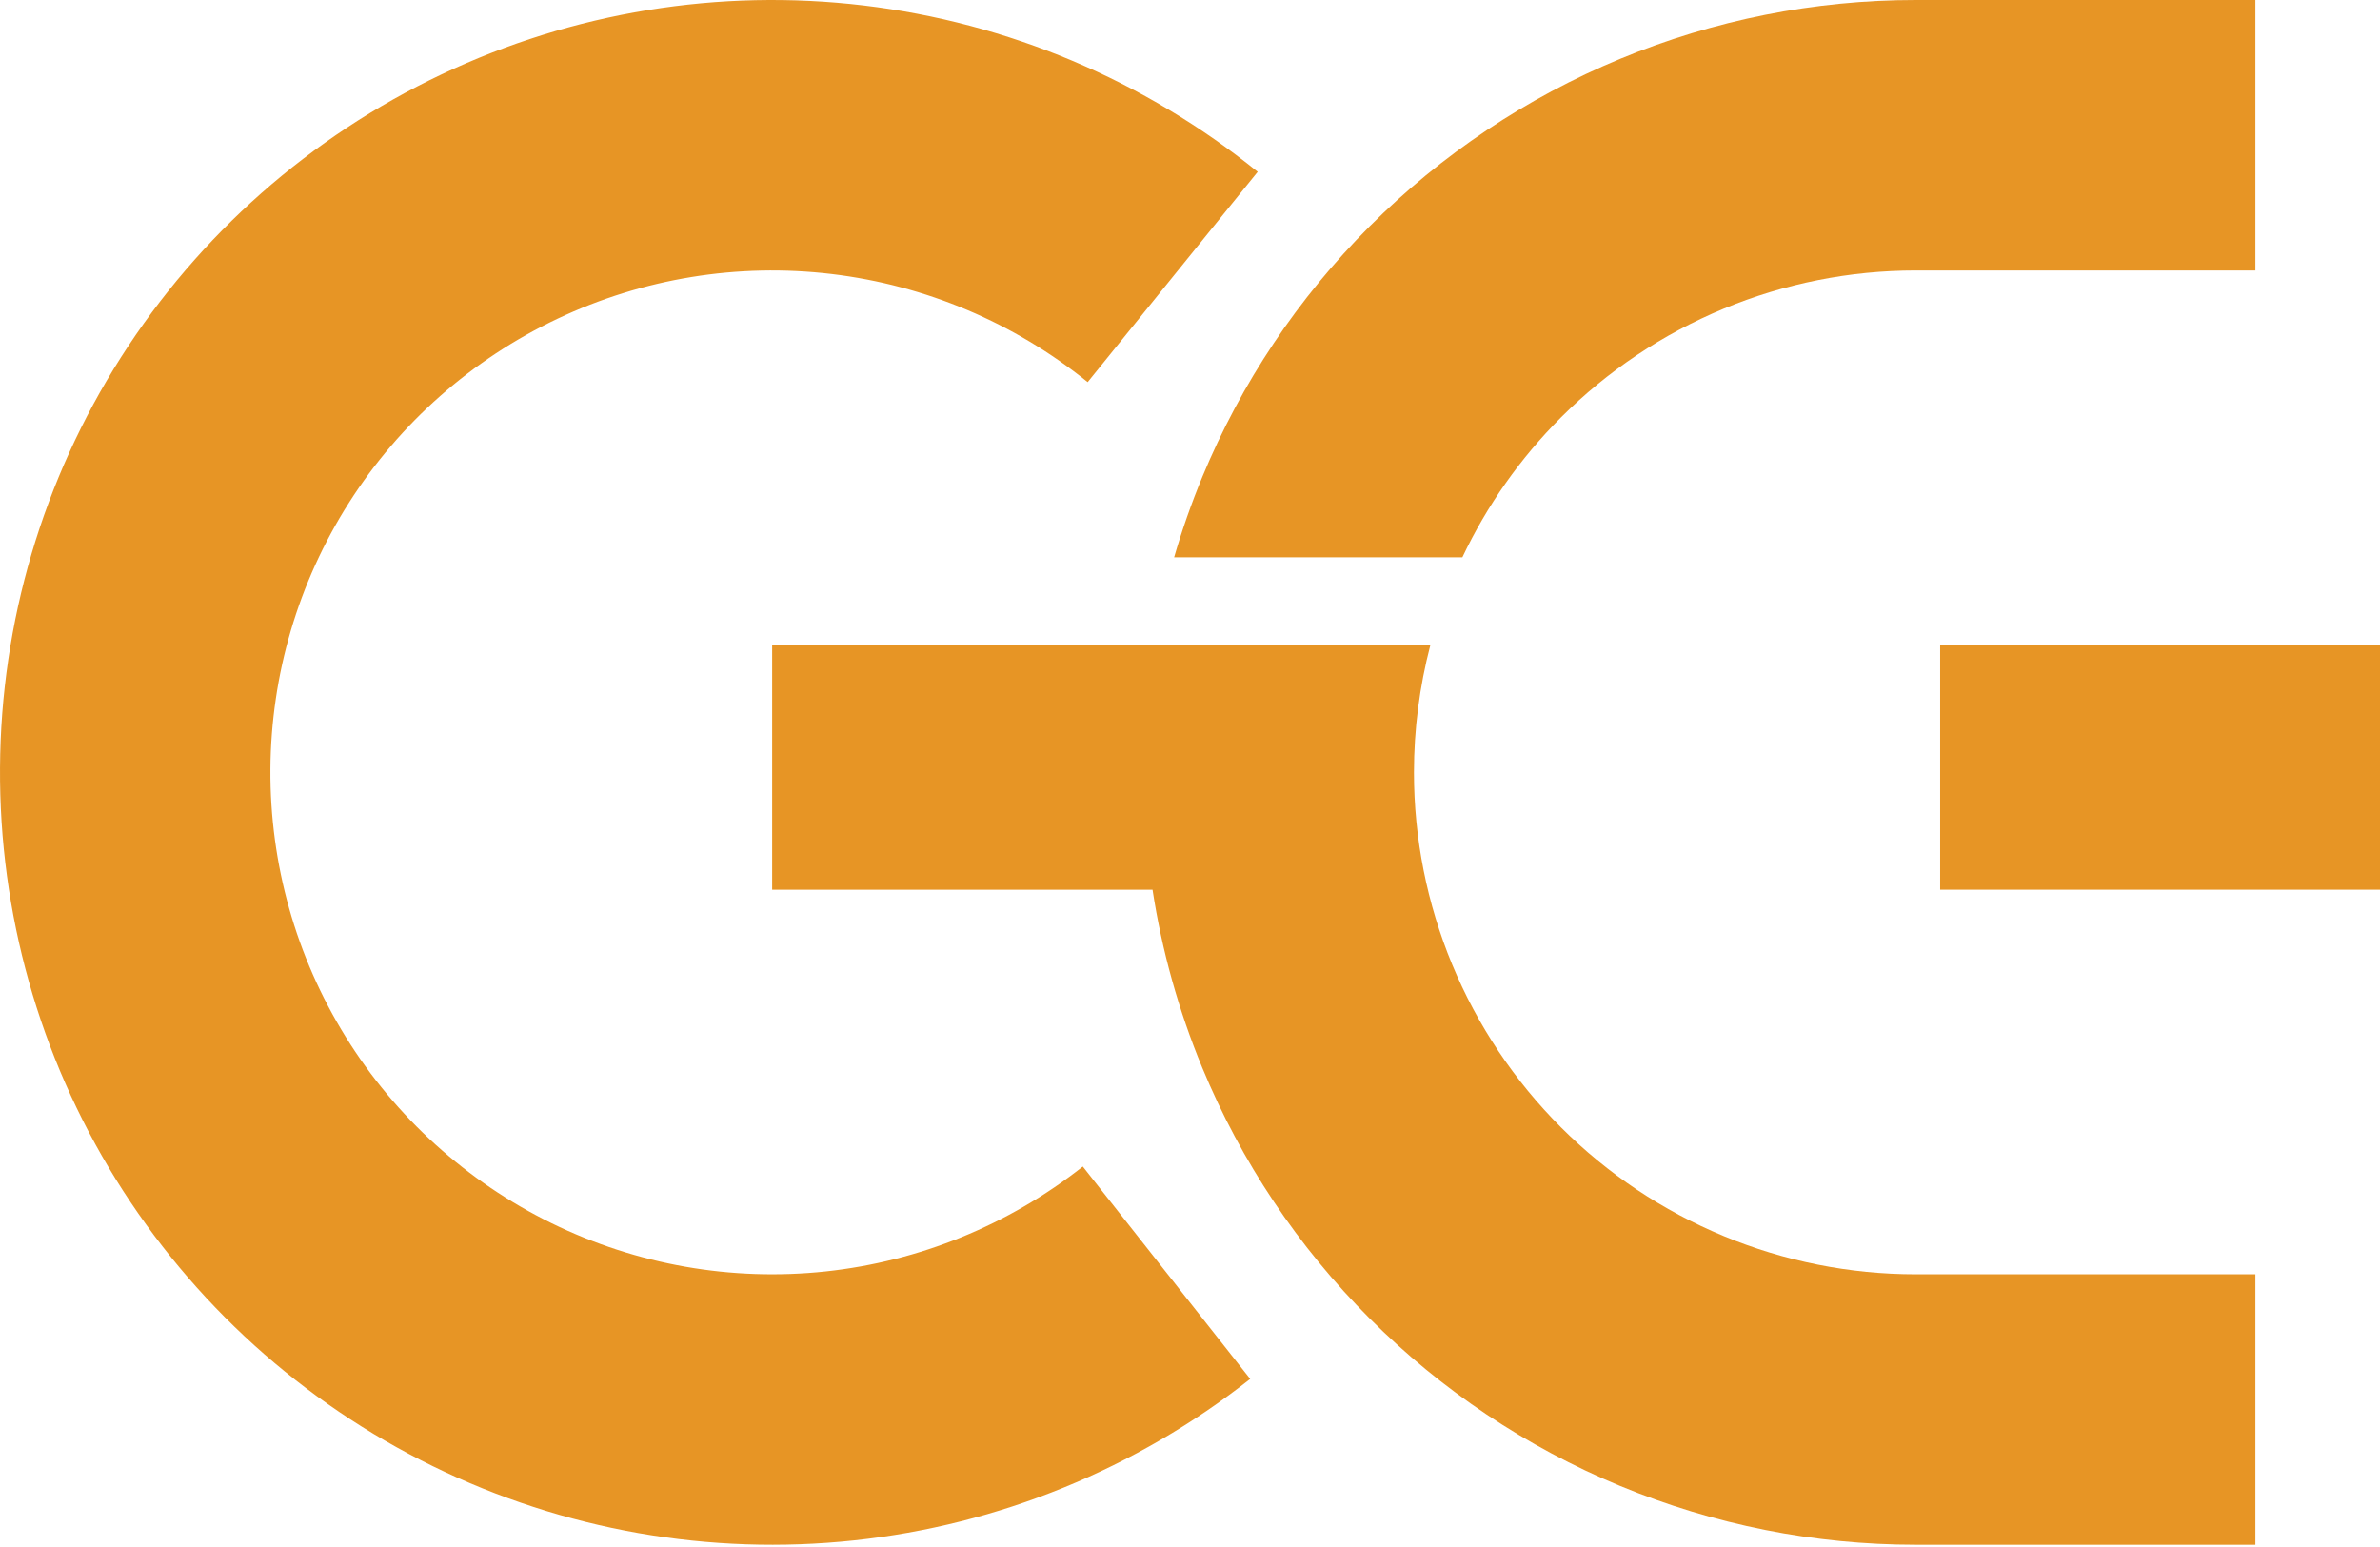
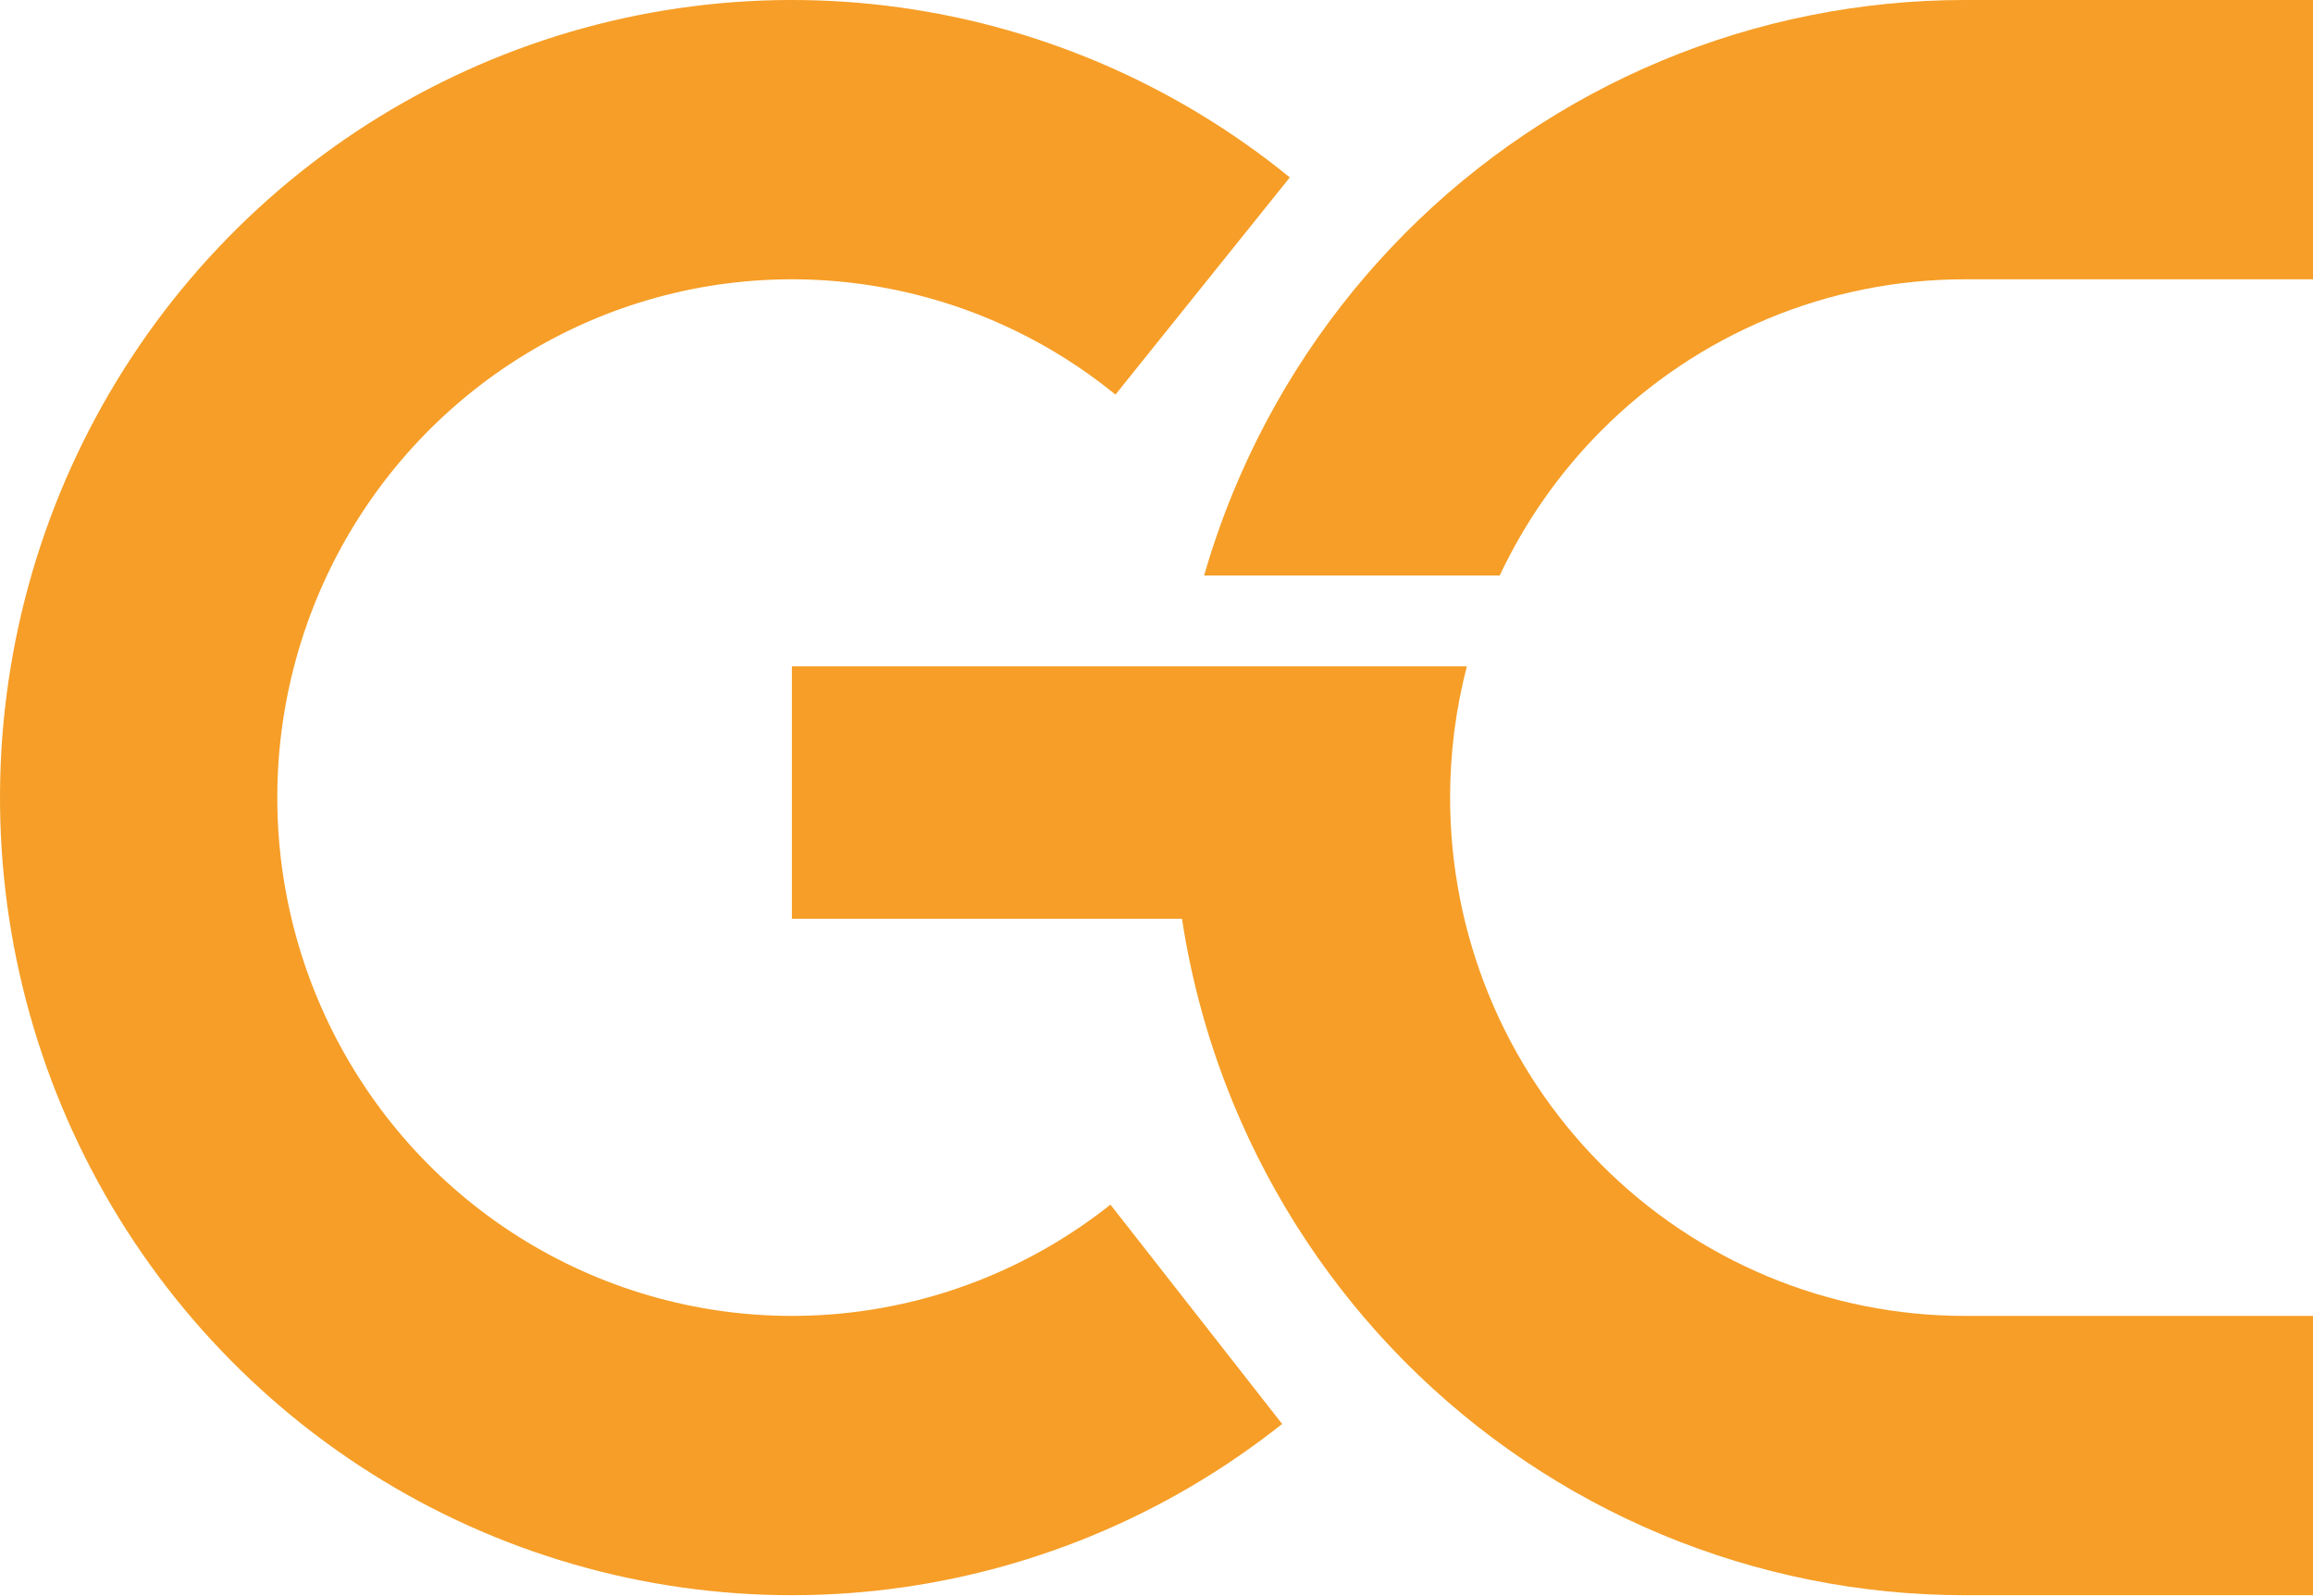
- <svg xmlns="http://www.w3.org/2000/svg" width="140" height="91" viewBox="0 0 140 91" fill="none">
-   <path d="M73.982 10.106C67.332 4.727 59.299 1.335 50.807 0.321C42.315 -0.694 33.71 0.71 25.98 4.372C18.251 8.033 11.712 13.803 7.116 21.018C2.52 28.232 0.054 36.598 0.001 45.152C-0.052 53.707 2.31 62.103 6.816 69.374C11.322 76.644 17.789 82.495 25.473 86.252C33.156 90.009 41.743 91.52 50.247 90.611C58.751 89.702 66.825 86.41 73.541 81.114L63.694 68.62C59.33 72.062 54.083 74.201 48.557 74.792C43.031 75.382 37.451 74.4 32.458 71.959C27.465 69.517 23.263 65.716 20.334 60.991C17.406 56.266 15.871 50.81 15.906 45.251C15.94 39.692 17.543 34.256 20.529 29.568C23.516 24.88 27.765 21.13 32.788 18.751C37.811 16.371 43.403 15.459 48.921 16.118C54.439 16.777 59.659 18.982 63.981 22.477L73.982 10.106Z" fill="#E79525" />
-   <path d="M114.127 37.958H140V52.336H114.127V37.958Z" fill="#E79525" />
-   <path d="M95.308 3.459C100.819 1.175 106.725 2.27126e-05 112.69 2.27126e-05H132.669V15.91H112.69C108.814 15.91 104.976 16.673 101.395 18.157C97.814 19.641 94.56 21.816 91.819 24.557C89.428 26.949 87.468 29.732 86.022 32.782H69.066C69.531 31.177 70.085 29.597 70.727 28.047C73.009 22.535 76.355 17.526 80.573 13.307C84.79 9.088 89.797 5.742 95.308 3.459Z" fill="#E79525" />
-   <path d="M67.796 52.336C68.348 55.928 69.33 59.448 70.727 62.821C73.009 68.334 76.355 73.342 80.573 77.561C84.79 81.78 89.797 85.127 95.308 87.41C100.819 89.693 106.725 90.868 112.69 90.868H132.669V74.959H112.69C108.814 74.959 104.976 74.195 101.395 72.711C97.814 71.228 94.56 69.053 91.819 66.311C89.078 63.57 86.904 60.315 85.421 56.733C83.938 53.151 83.174 49.312 83.174 45.434C83.174 42.906 83.499 40.393 84.136 37.958H45.421V52.336H67.796Z" fill="#E79525" />
+ <svg xmlns="http://www.w3.org/2000/svg" width="116" height="80" viewBox="0 0 116 80" fill="none">
+   <path d="M64.686 8.897C58.872 4.162 51.848 1.175 44.423 0.282C36.998 -0.611 29.474 0.626 22.716 3.849C15.958 7.073 10.241 12.152 6.222 18.504C2.204 24.855 0.047 32.22 0.001 39.752C-0.046 47.283 2.02 54.675 5.96 61.076C9.9 67.477 15.554 72.628 22.272 75.936C28.99 79.243 36.498 80.574 43.934 79.773C51.369 78.973 58.429 76.075 64.301 71.412L55.691 60.413C51.876 63.443 47.288 65.326 42.456 65.846C37.624 66.366 32.745 65.502 28.38 63.352C24.014 61.203 20.34 57.855 17.78 53.696C15.219 49.536 13.877 44.733 13.907 39.839C13.937 34.945 15.339 30.159 17.95 26.031C20.561 21.904 24.277 18.603 28.668 16.508C33.06 14.413 37.949 13.61 42.774 14.19C47.599 14.771 52.163 16.711 55.942 19.789L64.686 8.897Z" fill="#f69e27" />
+   <path d="M83.333 3.045C88.151 1.035 93.316 1.99822e-05 98.531 1.99822e-05H116V14.007H98.531C95.142 14.007 91.786 14.679 88.655 15.985C85.524 17.292 82.679 19.206 80.282 21.62C78.192 23.726 76.478 26.176 75.213 28.861H60.388C60.795 27.448 61.279 26.057 61.84 24.693C63.836 19.84 66.761 15.43 70.449 11.716C74.137 8.001 78.515 5.055 83.333 3.045Z" fill="#f69e27" />
+   <path d="M59.278 46.076C59.76 49.238 60.619 52.338 61.84 55.307C63.836 60.16 66.761 64.57 70.449 68.284C74.137 71.999 78.515 74.945 83.333 76.955C88.151 78.965 93.316 80 98.531 80H116V65.993H98.531C95.142 65.993 91.786 65.321 88.655 64.015C85.524 62.708 82.679 60.794 80.282 58.38C77.886 55.966 75.985 53.101 74.688 49.947C73.391 46.794 72.724 43.413 72.724 40C72.724 37.774 73.007 35.562 73.565 33.418H39.714V46.076H59.278Z" fill="#f69e27" />
</svg>
